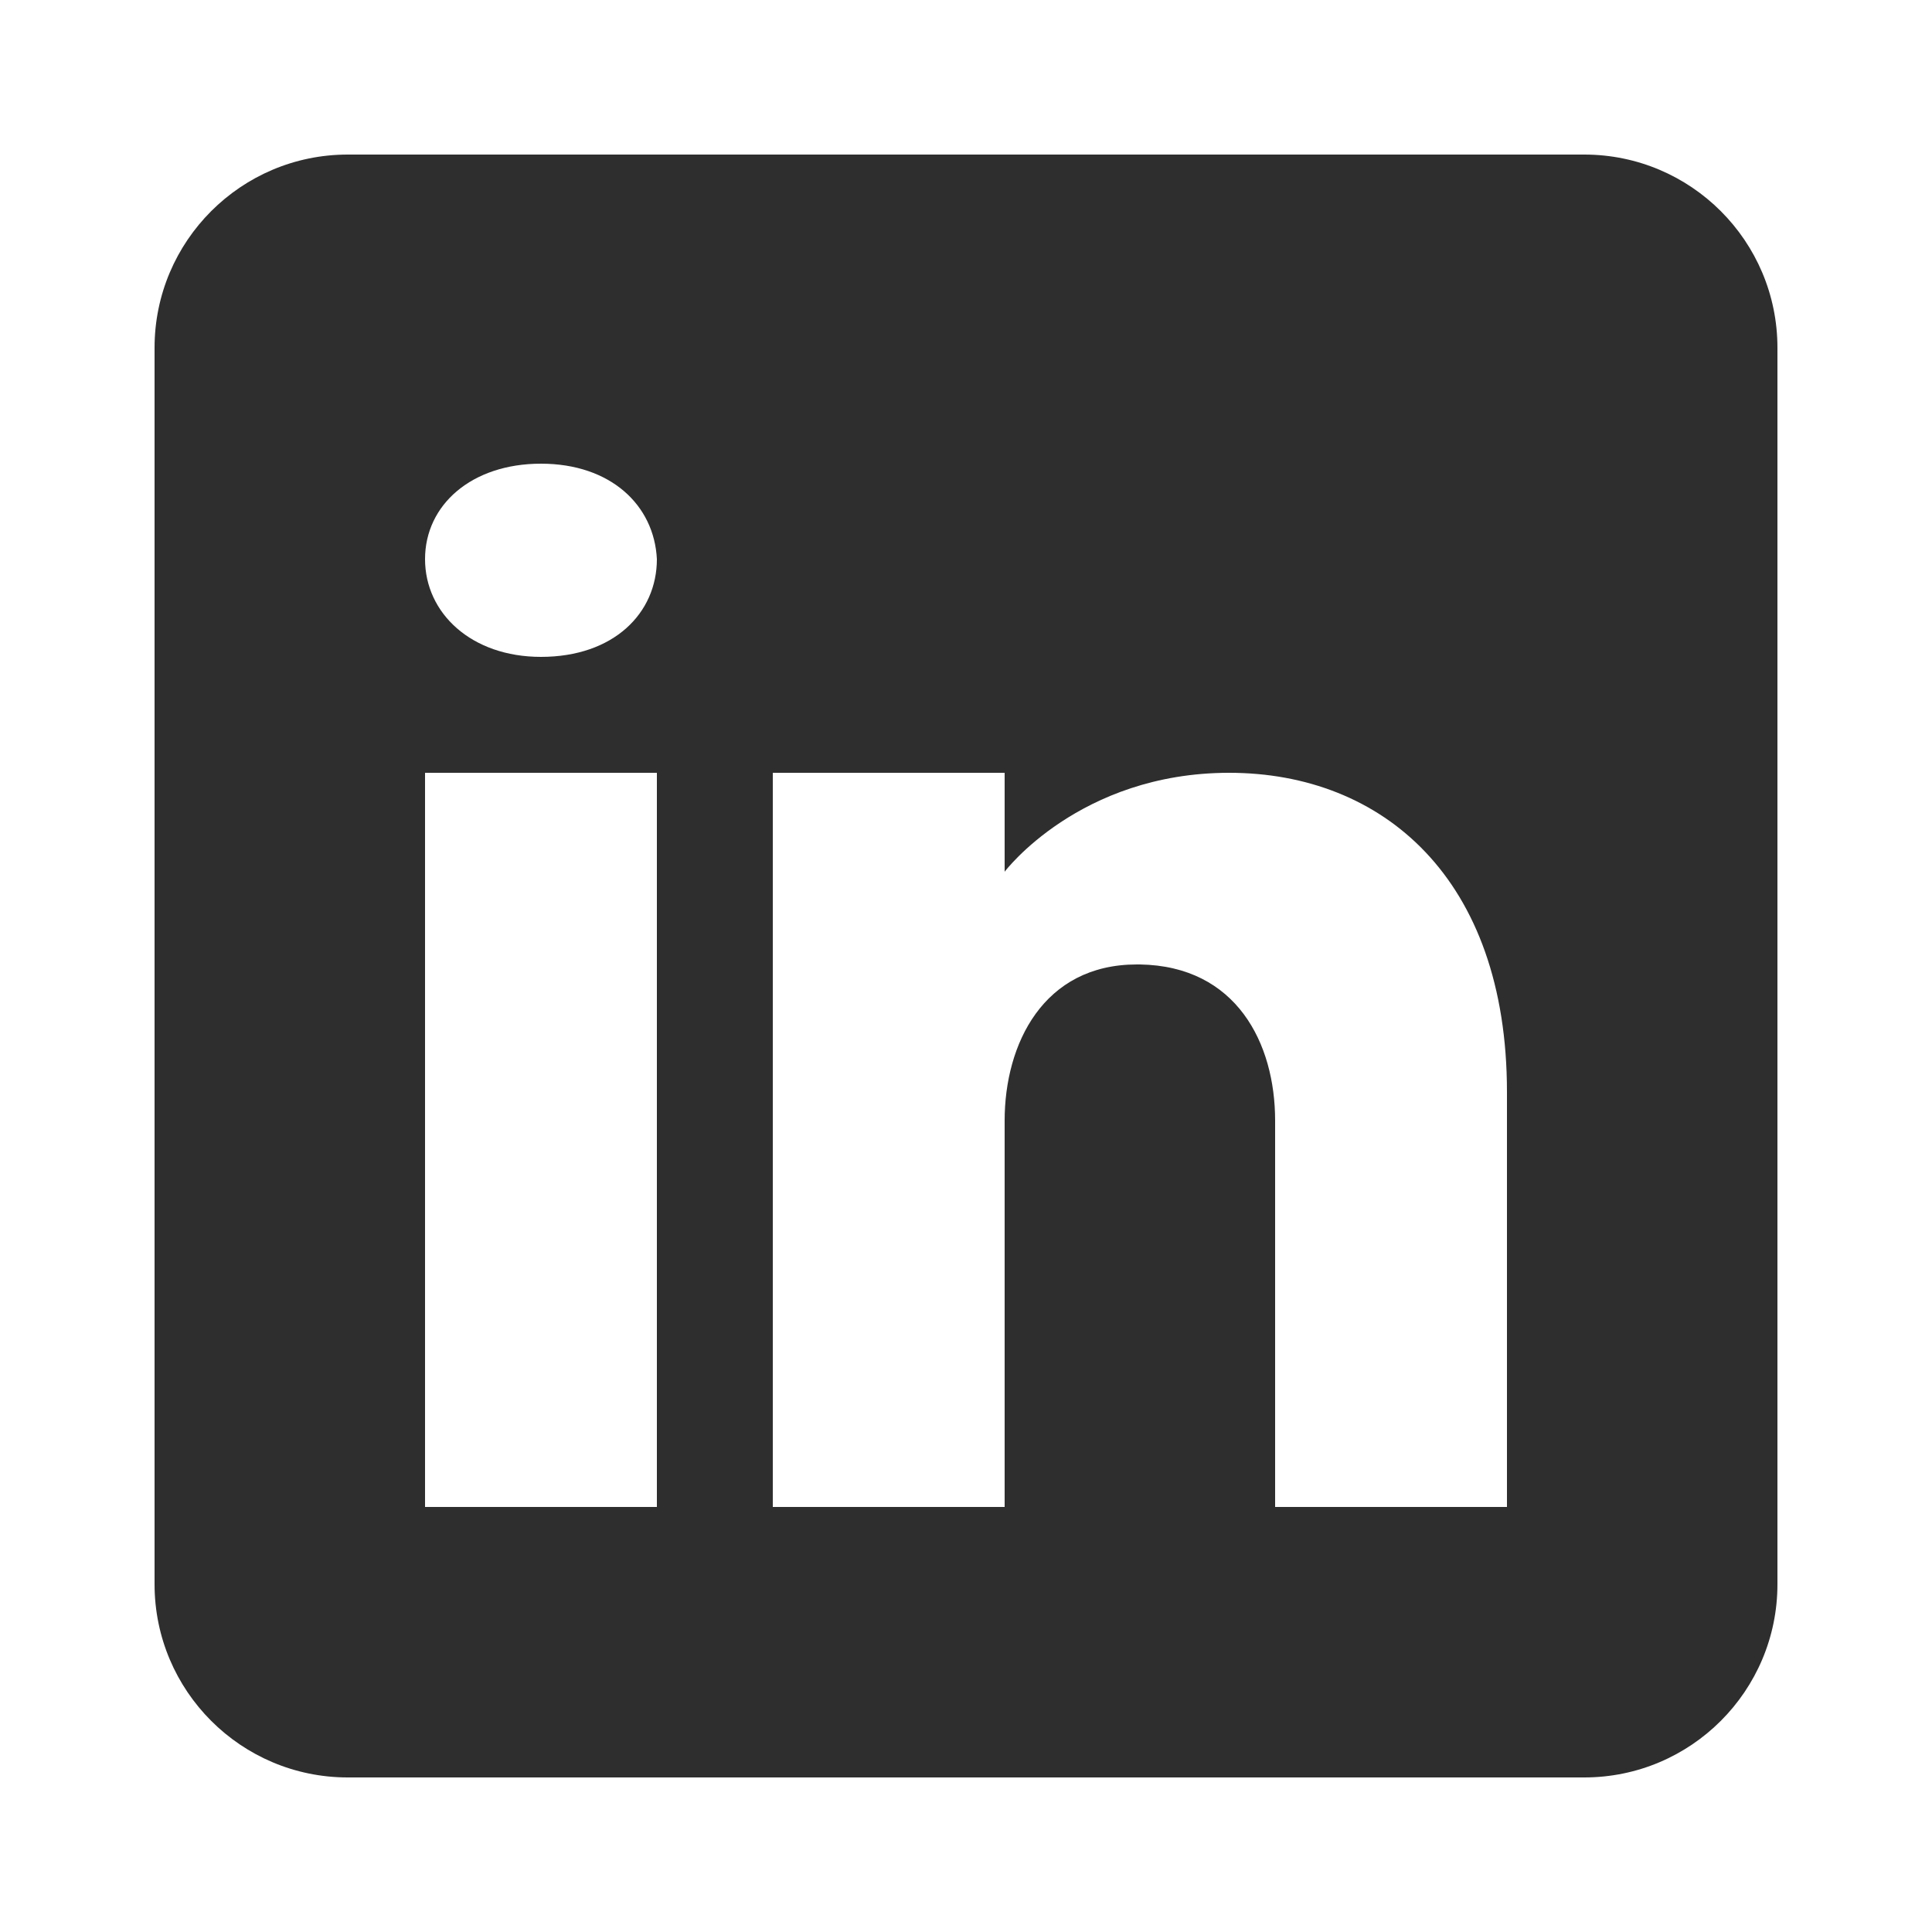
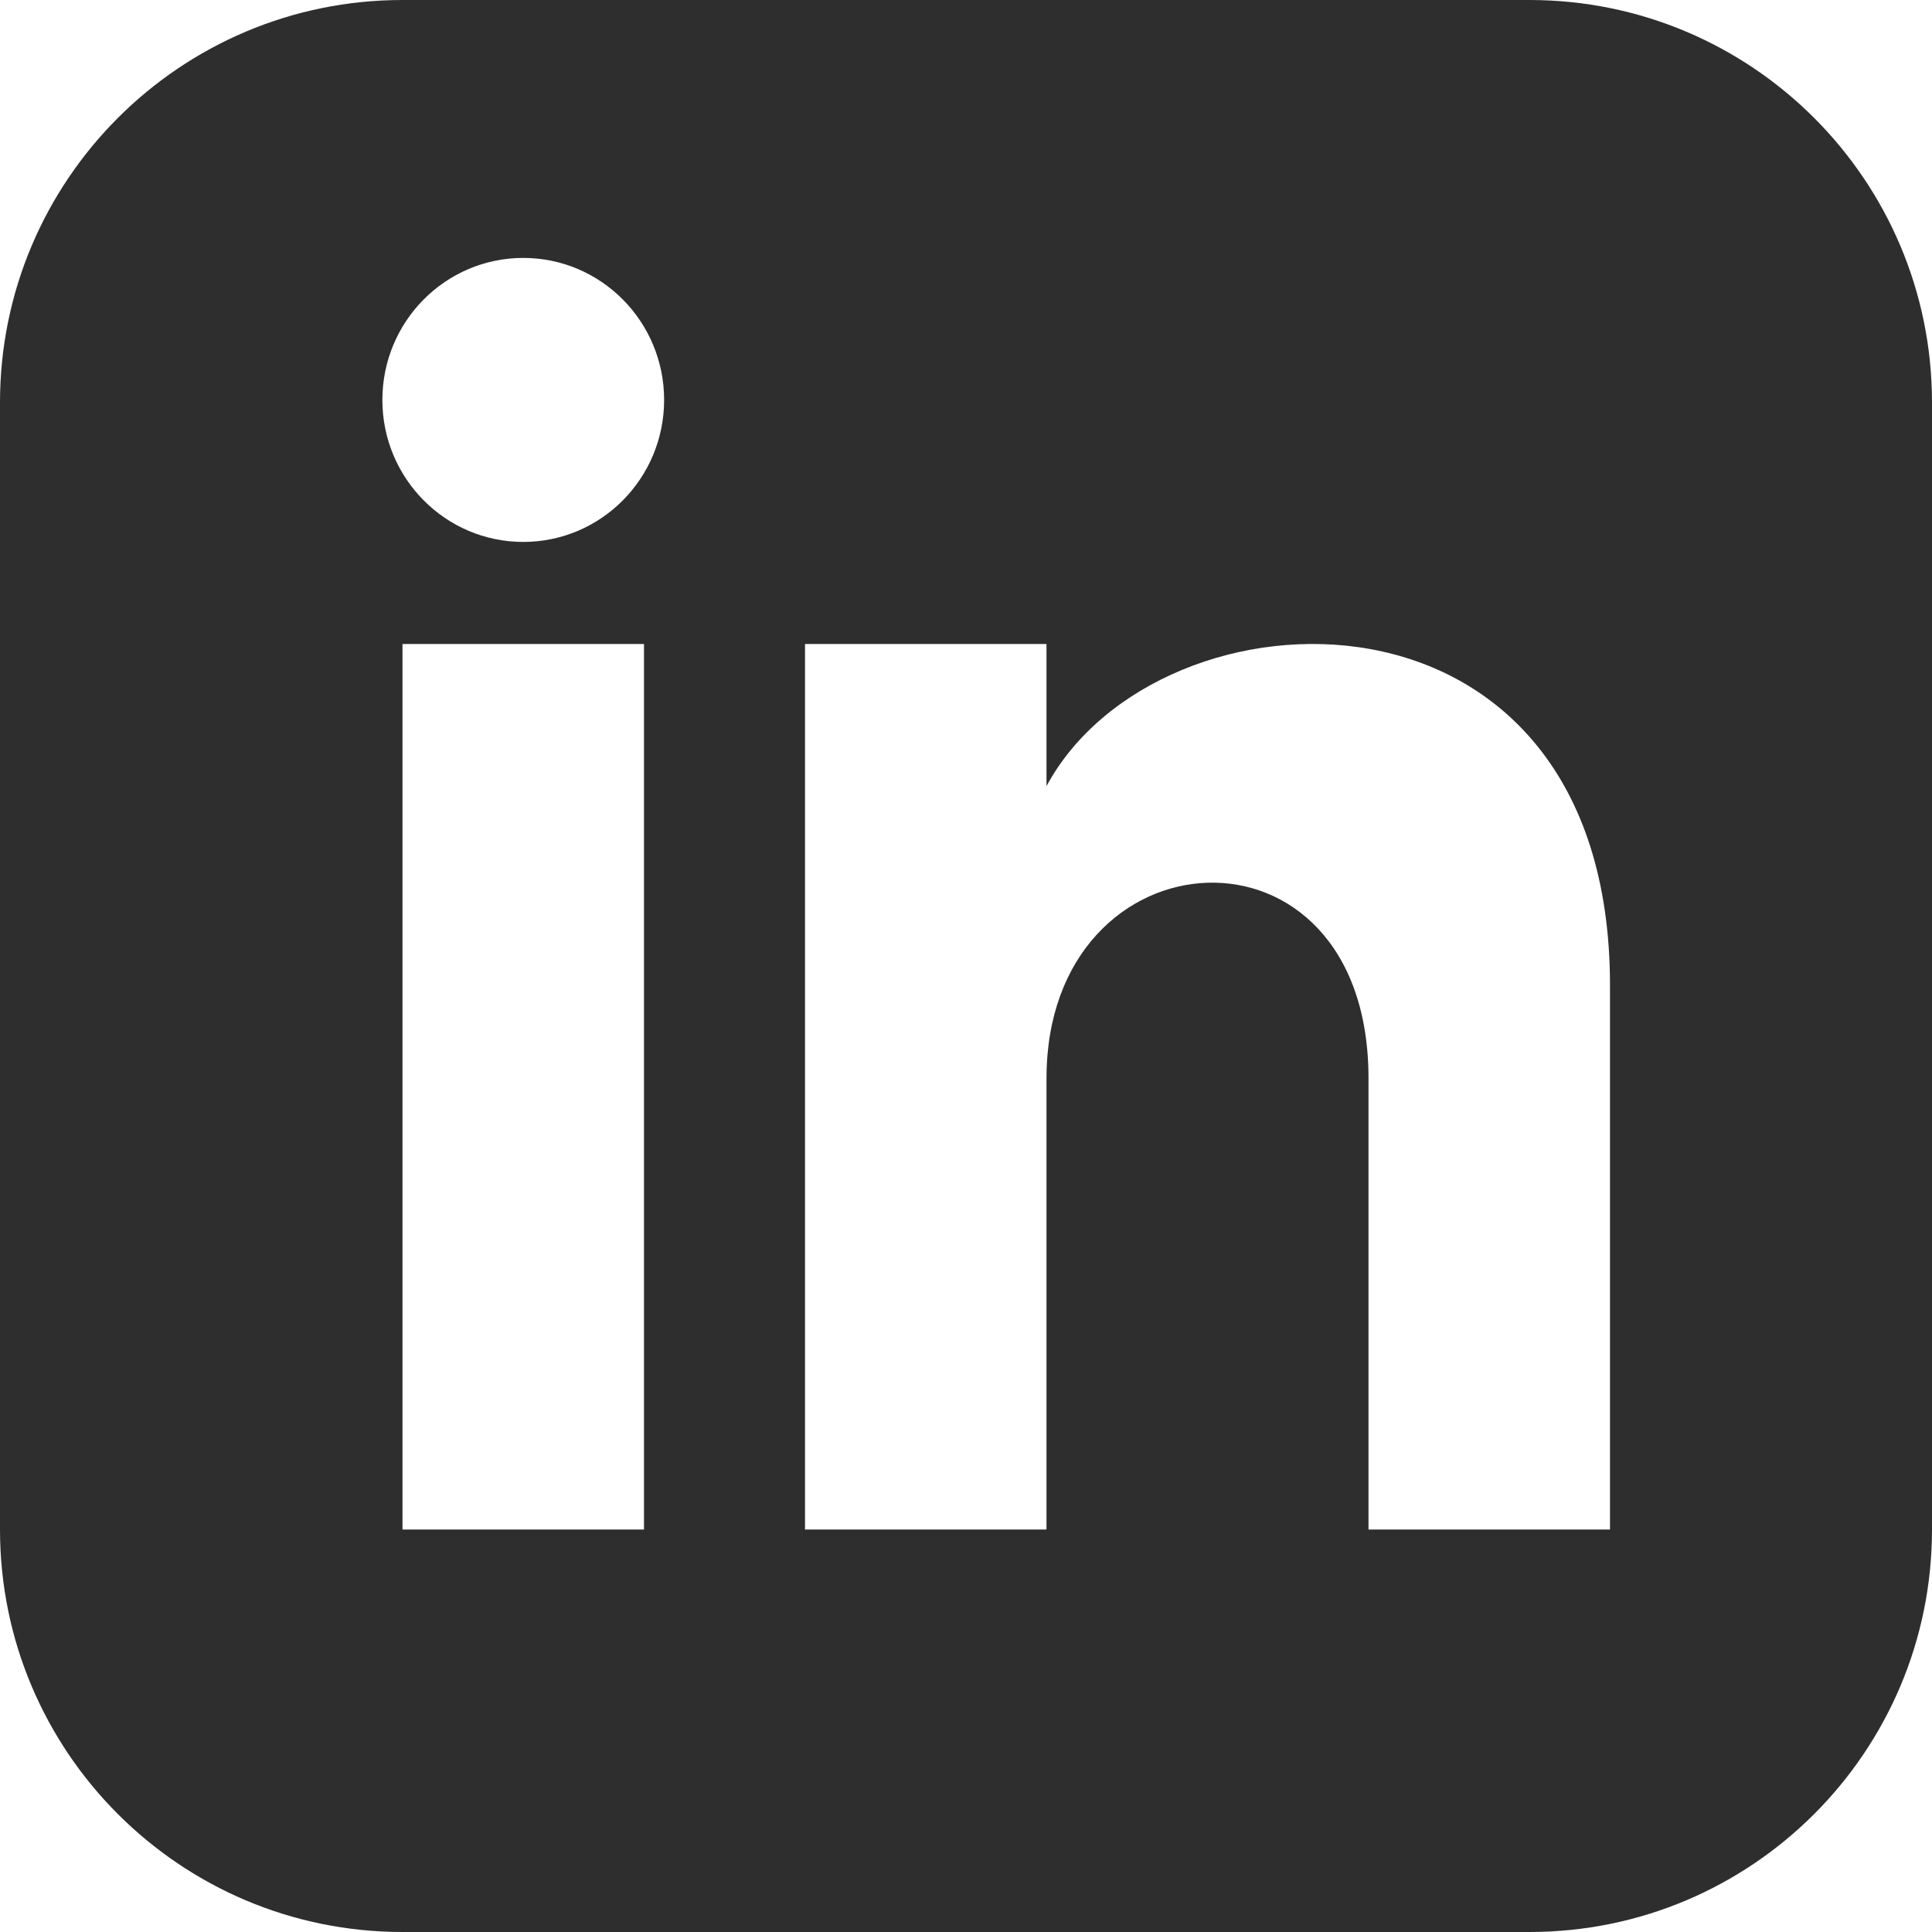
- <svg xmlns="http://www.w3.org/2000/svg" viewBox="0,0,256,256" width="100px" height="100px" fill-rule="nonzero">
-   <g fill="#2e2e2e" fill-rule="nonzero" stroke="none" stroke-width="1" stroke-linecap="butt" stroke-linejoin="miter" stroke-miterlimit="10" stroke-dasharray="" stroke-dashoffset="0" font-family="none" font-weight="none" font-size="none" text-anchor="none" style="mix-blend-mode: normal">
-     <g transform="scale(5.12,5.12)">
-       <path d="M41,4h-32c-2.76,0 -5,2.24 -5,5v32c0,2.76 2.24,5 5,5h32c2.76,0 5,-2.24 5,-5v-32c0,-2.76 -2.24,-5 -5,-5zM17,20v19h-6v-19zM11,14.47c0,-1.4 1.2,-2.47 3,-2.47c1.8,0 2.93,1.07 3,2.47c0,1.4 -1.12,2.53 -3,2.53c-1.8,0 -3,-1.13 -3,-2.53zM39,39h-6c0,0 0,-9.26 0,-10c0,-2 -1,-4 -3.5,-4.04h-0.08c-2.42,0 -3.42,2.06 -3.42,4.04c0,0.91 0,10 0,10h-6v-19h6v2.56c0,0 1.93,-2.56 5.81,-2.56c3.97,0 7.19,2.73 7.19,8.26z" />
-     </g>
-   </g>
+ <svg xmlns="http://www.w3.org/2000/svg" width="24" height="24" viewBox="0 0 24 24" fill="#2e2e2e">
+   <path d="M19 0h-14c-2.761 0-5 2.239-5 5v14c0 2.761 2.239 5 5 5h14c2.762 0 5-2.239 5-5v-14c0-2.761-2.238-5-5-5zm-11 19h-3v-11h3v11zm-1.5-12.268c-.966 0-1.75-.79-1.75-1.764s.784-1.764 1.75-1.764 1.75.79 1.75 1.764-.783 1.764-1.75 1.764zm13.5 12.268h-3v-5.604c0-3.368-4-3.113-4 0v5.604h-3v-11h3v1.765c1.396-2.586 7-2.777 7 2.476v6.759z" />
</svg>
